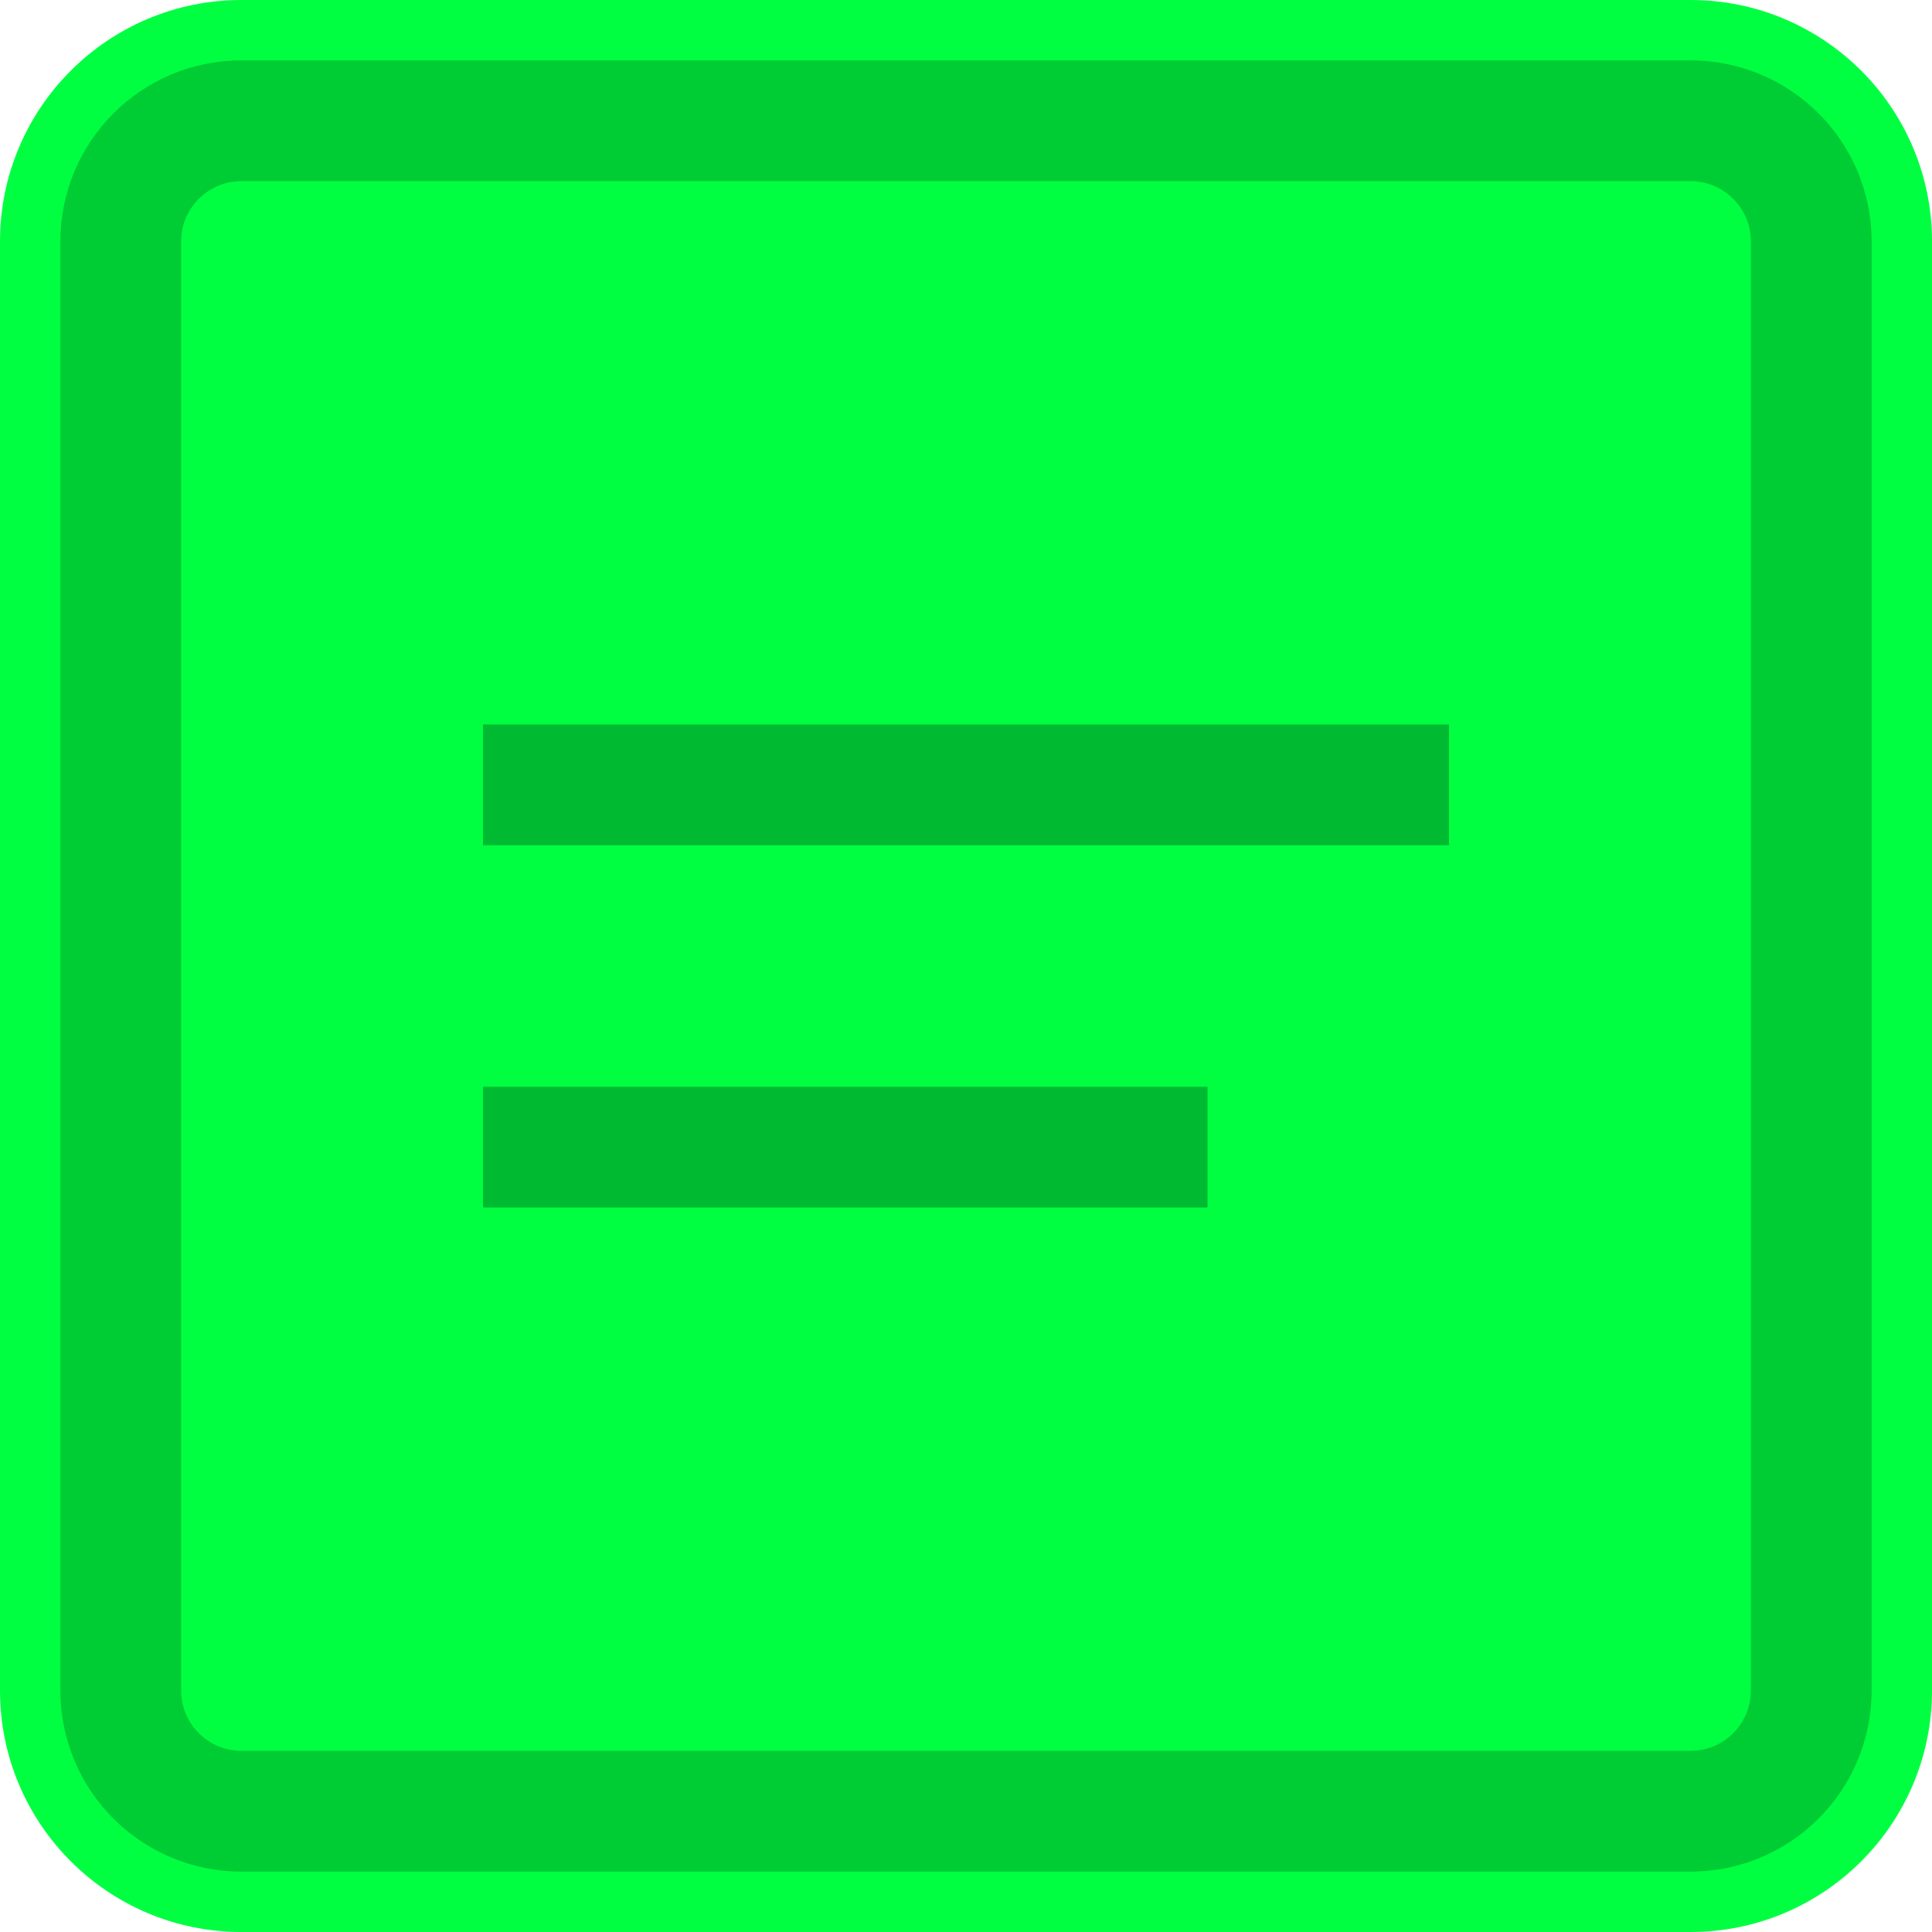
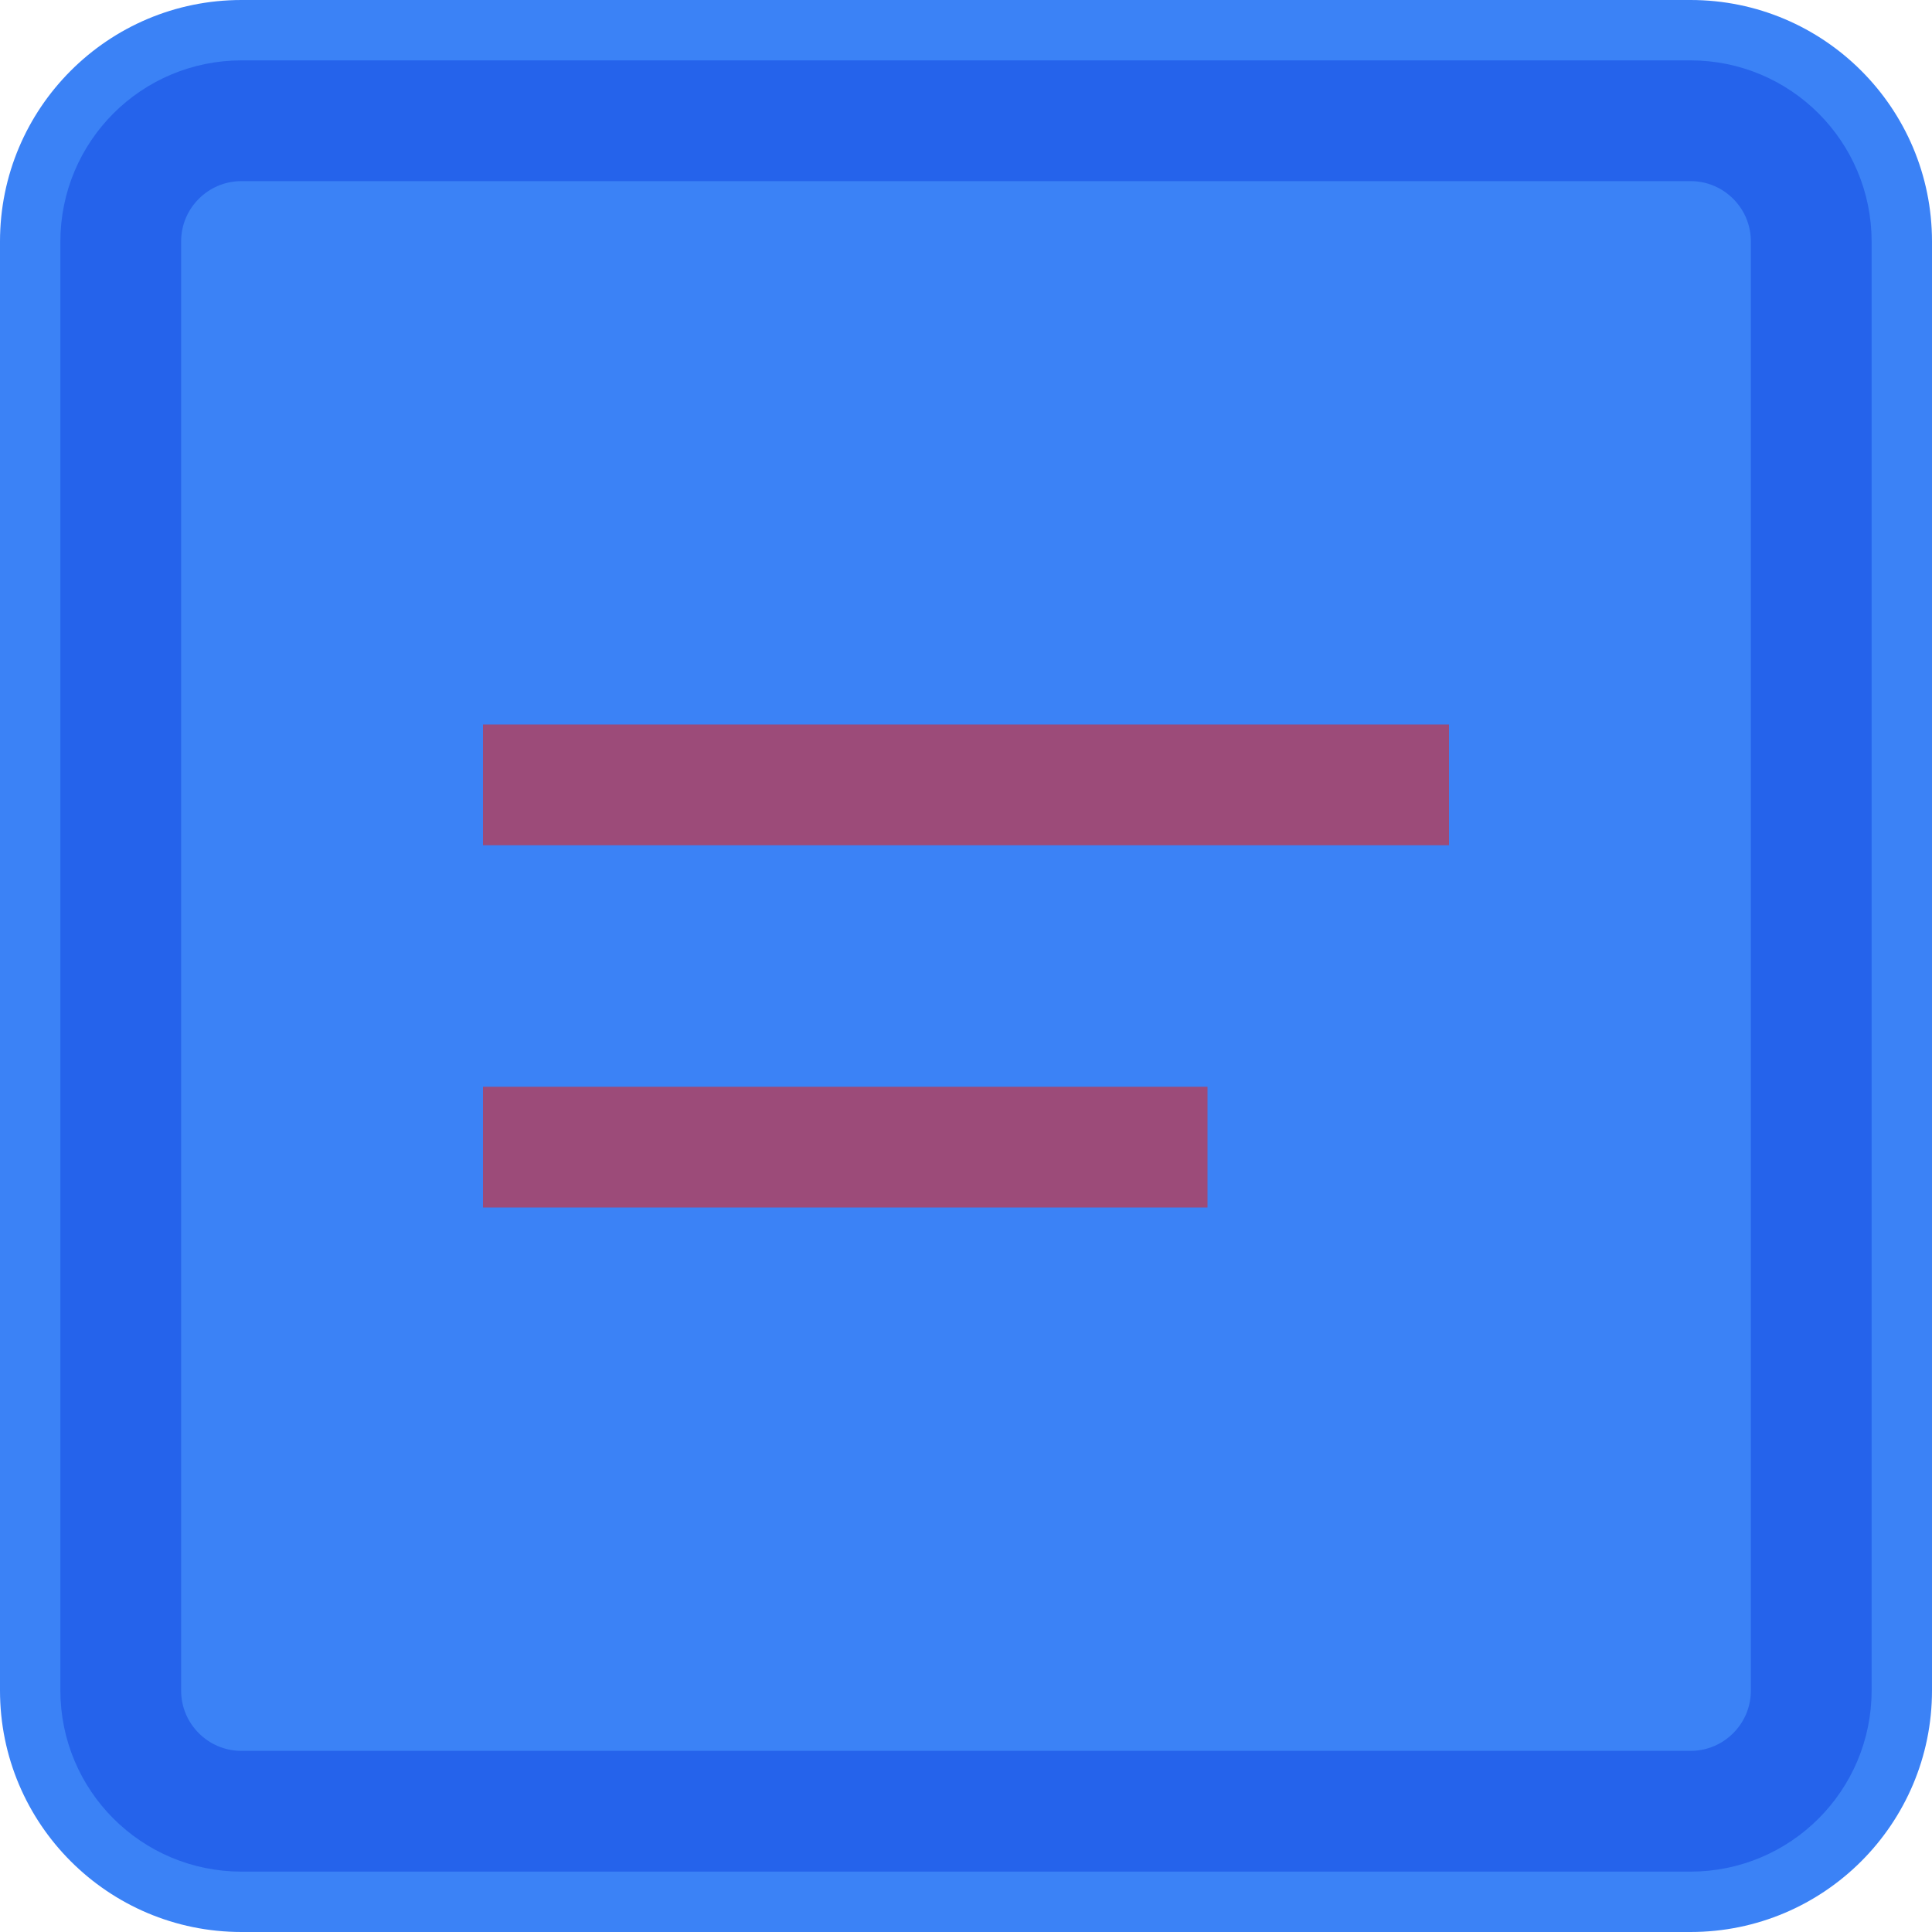
<svg xmlns="http://www.w3.org/2000/svg" width="32" height="32" viewBox="0 0 32 32" fill="none">
-   <rect width="32" height="32" fill="#00ff41" rx="4" />
-   <rect x="2" y="2" width="28" height="28" stroke="#00cc33" stroke-width="2" fill="none" rx="2" />
-   <rect x="8" y="12" width="16" height="2" fill="#001a0a" opacity="0.3" />
-   <rect x="8" y="18" width="12" height="2" fill="#001a0a" opacity="0.3" />
+   <rect width="32" height="32" fill="#3b82f6" rx="4" />
+   <rect x="2" y="2" width="28" height="28" stroke="#2563eb" stroke-width="2" fill="none" rx="2" />
+   <rect x="8" y="12" width="16" height="2" fill="#dc2626" opacity="0.6" />
+   <rect x="8" y="18" width="12" height="2" fill="#dc2626" opacity="0.6" />
</svg>
